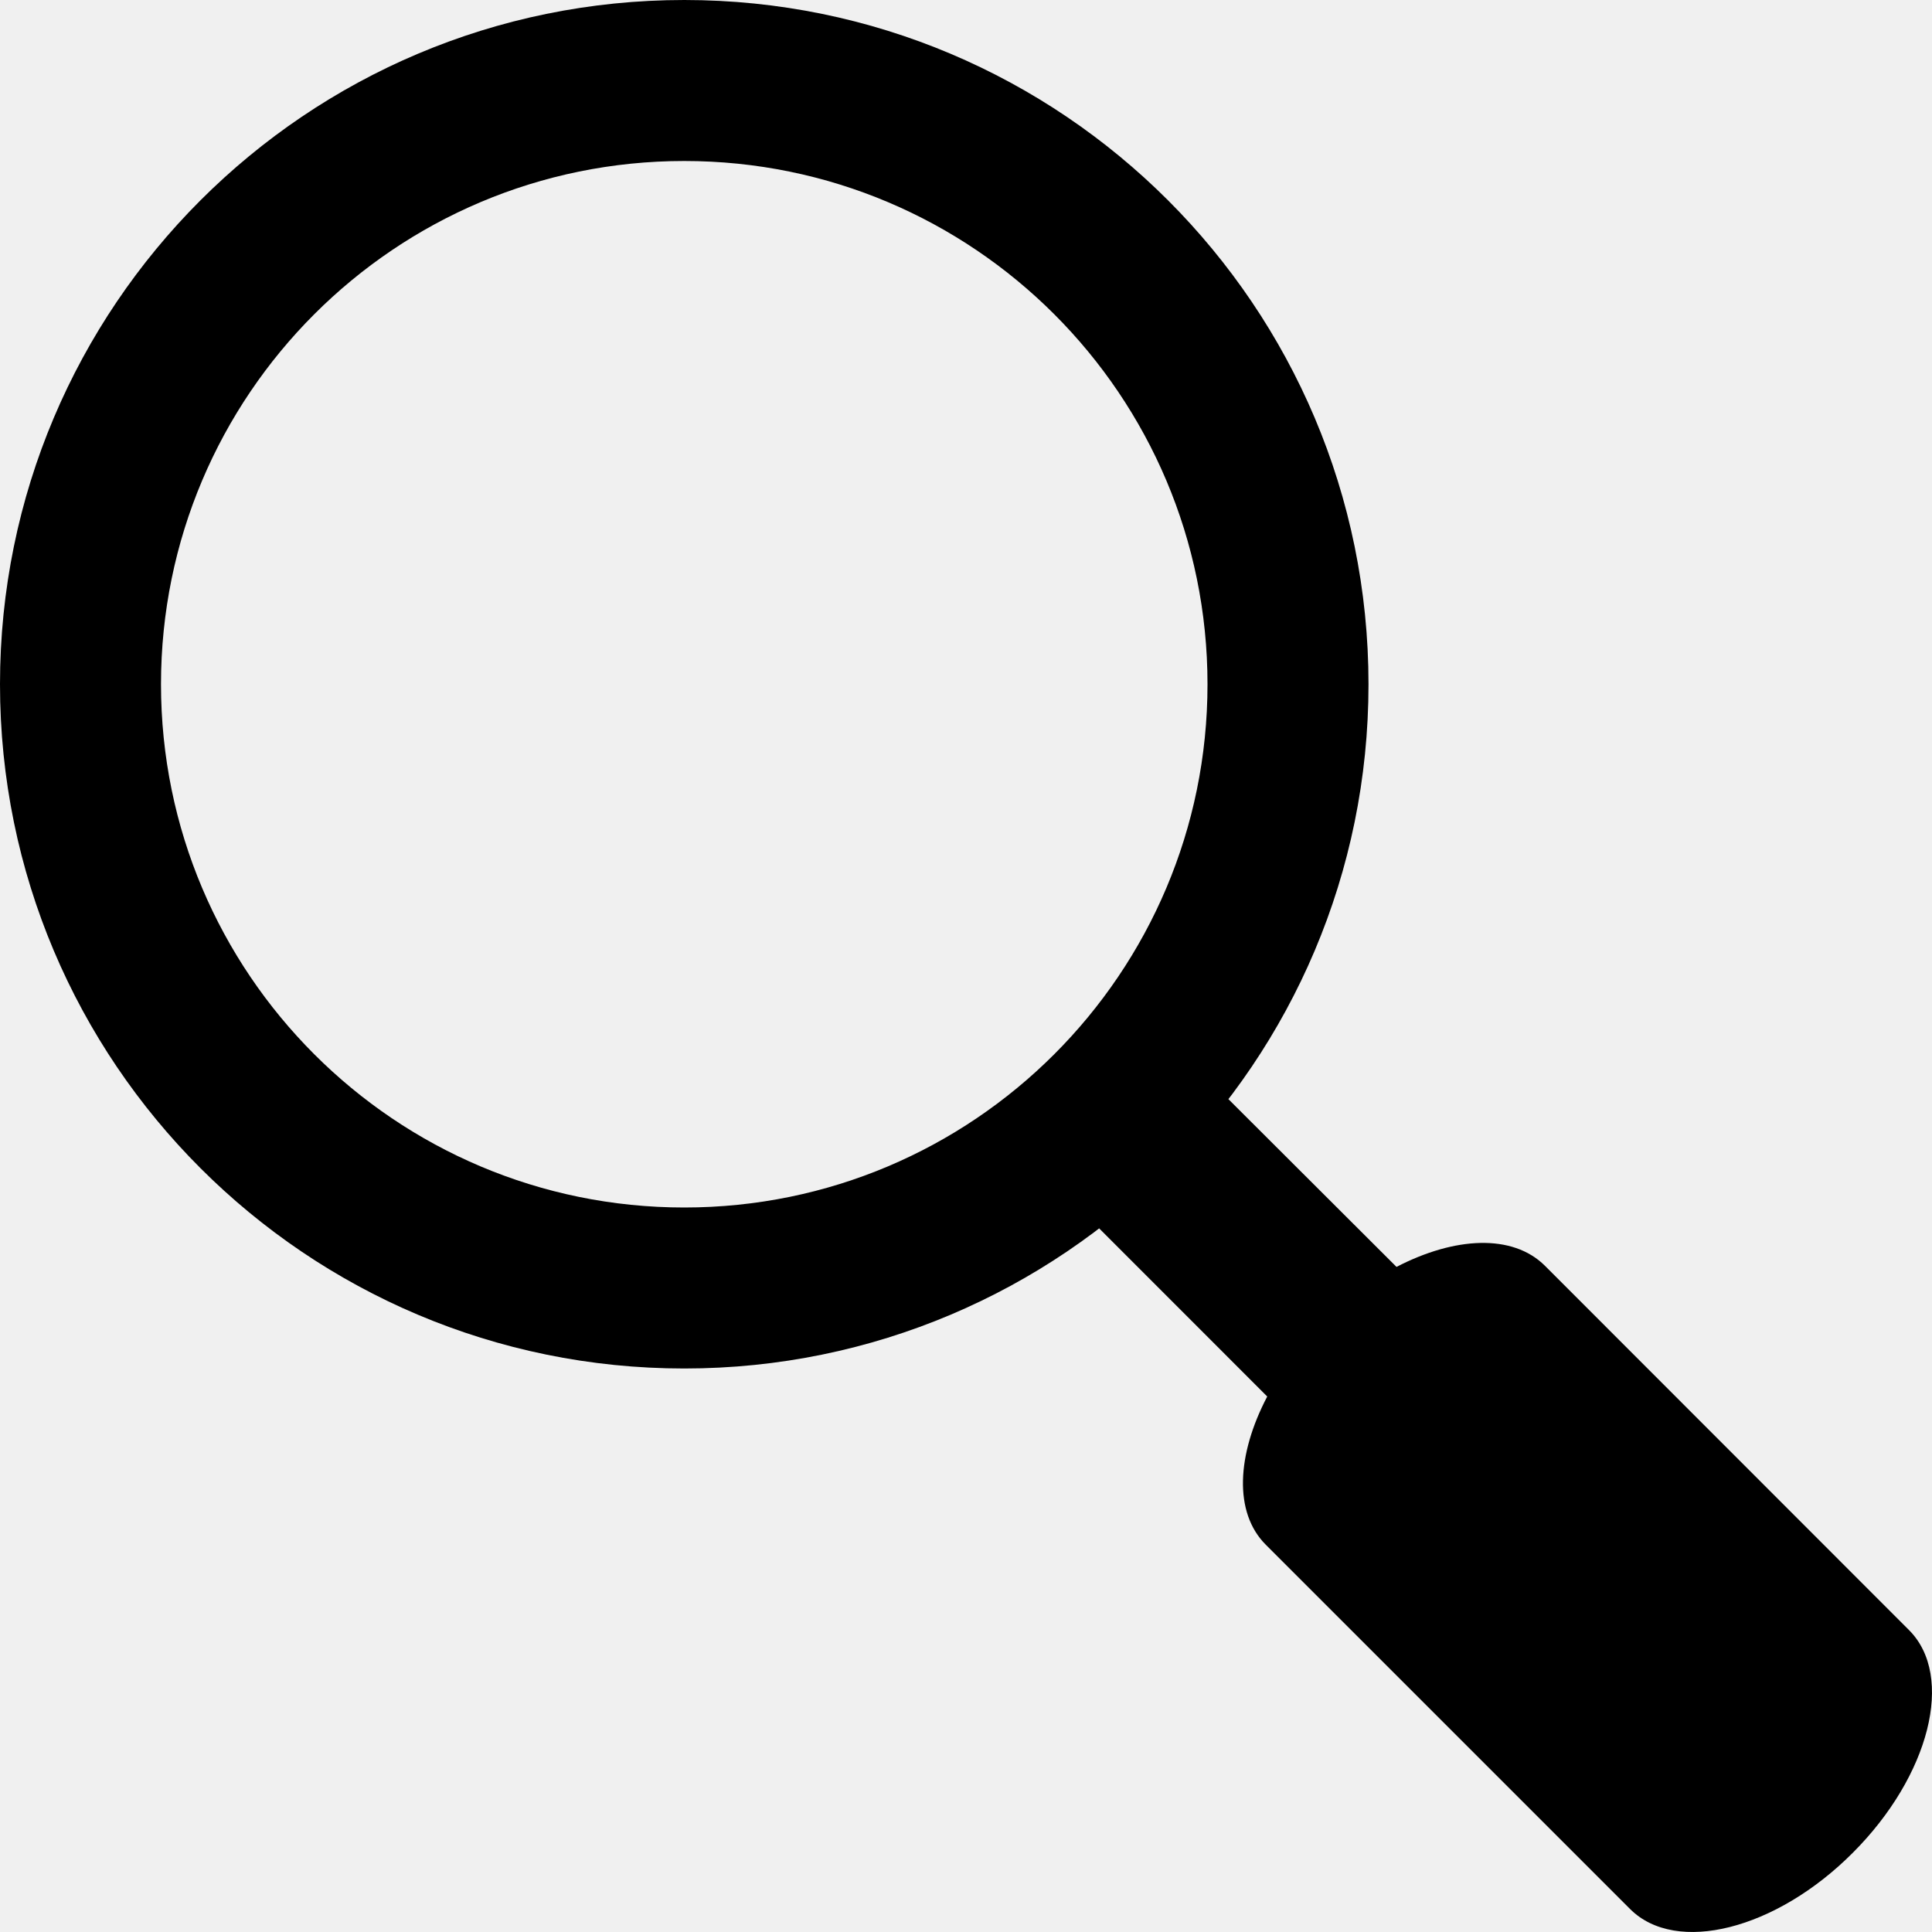
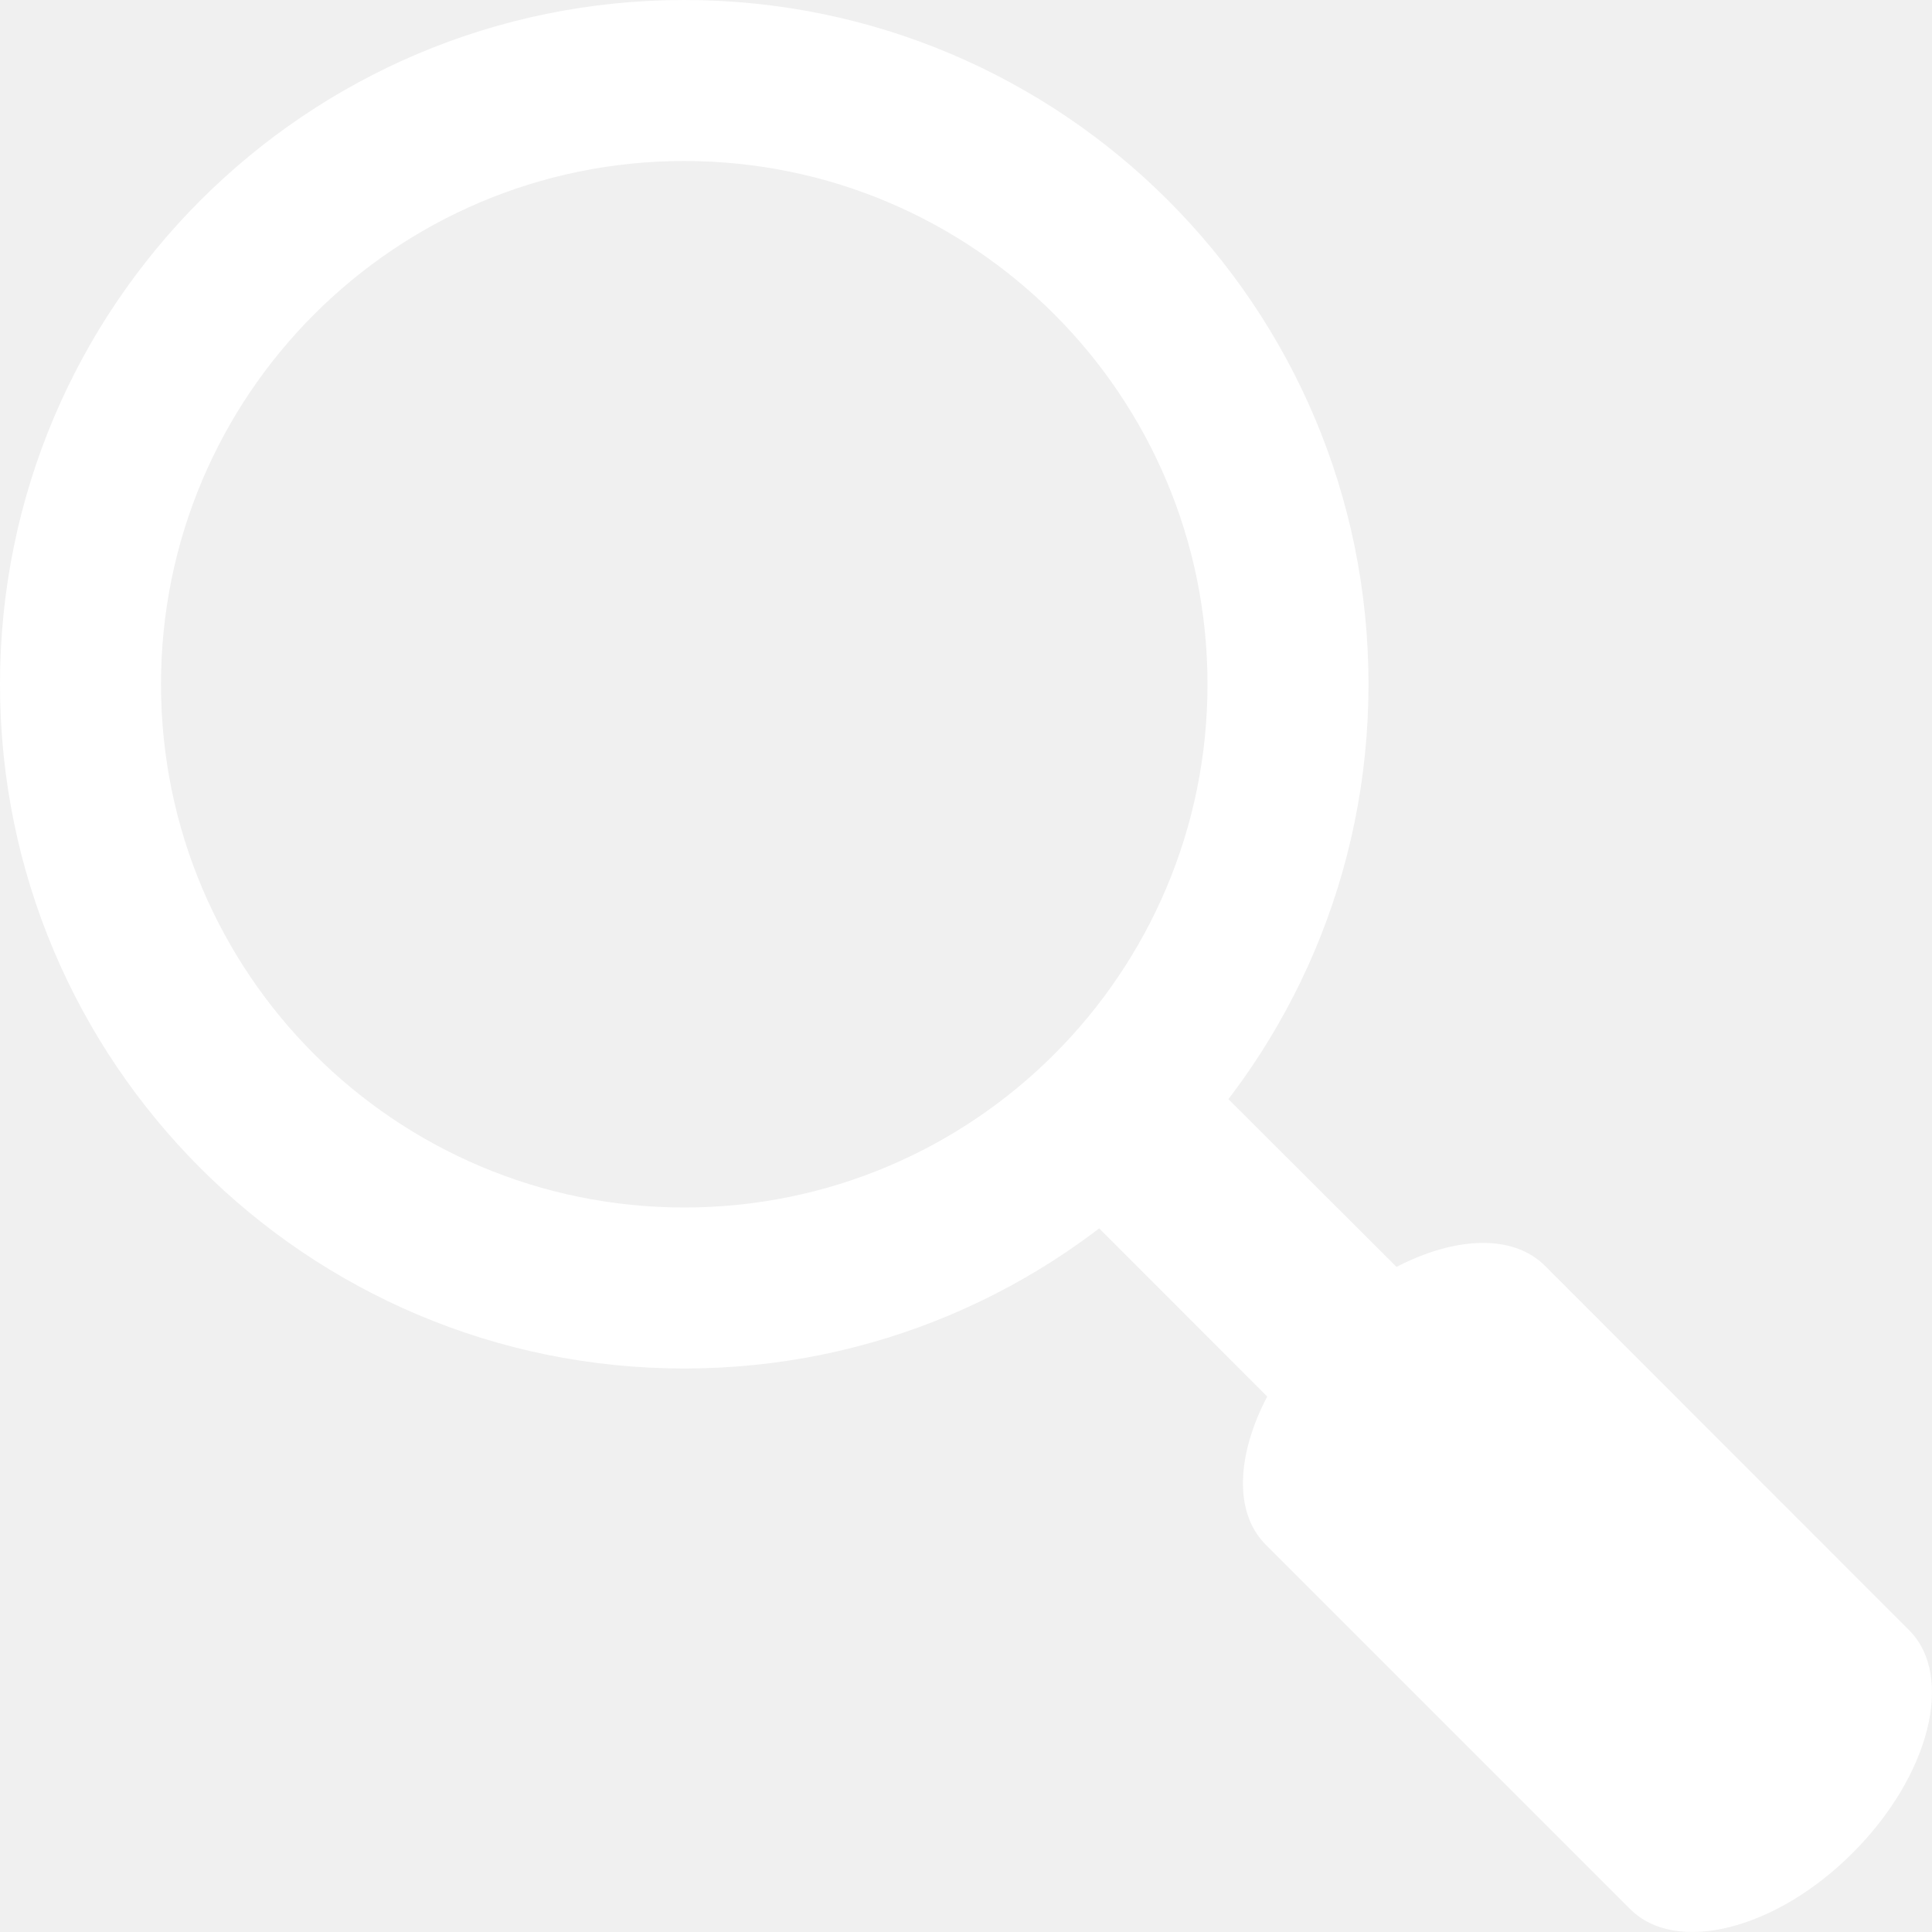
- <svg xmlns="http://www.w3.org/2000/svg" fill="#000000" viewBox="0 0 24 24" width="24px" height="24px">
+ <svg xmlns="http://www.w3.org/2000/svg" fill="#FFFFFF" viewBox="0 0 24 24" width="24px" height="24px">
  <path d="M 13.262 14.867 L 15.742 17.348 C 15.363 18.07 15.324 18.789 15.723 19.188 L 20.25 23.715 C 20.82 24.285 22.062 23.973 23.016 23.016 C 23.973 22.059 24.285 20.82 23.715 20.25 L 19.191 15.723 C 18.789 15.324 18.07 15.363 17.348 15.738 L 14.867 13.262 Z M 8.5 0 C 3.805 0 0 3.805 0 8.5 C 0 13.195 3.805 17 8.5 17 C 13.195 17 17 13.195 17 8.5 C 17 3.805 13.195 0 8.5 0 Z M 8.5 15 C 4.91 15 2 12.09 2 8.5 C 2 4.91 4.91 2 8.5 2 C 12.09 2 15 4.91 15 8.5 C 15 12.09 12.09 15 8.5 15 Z" />
</svg>
